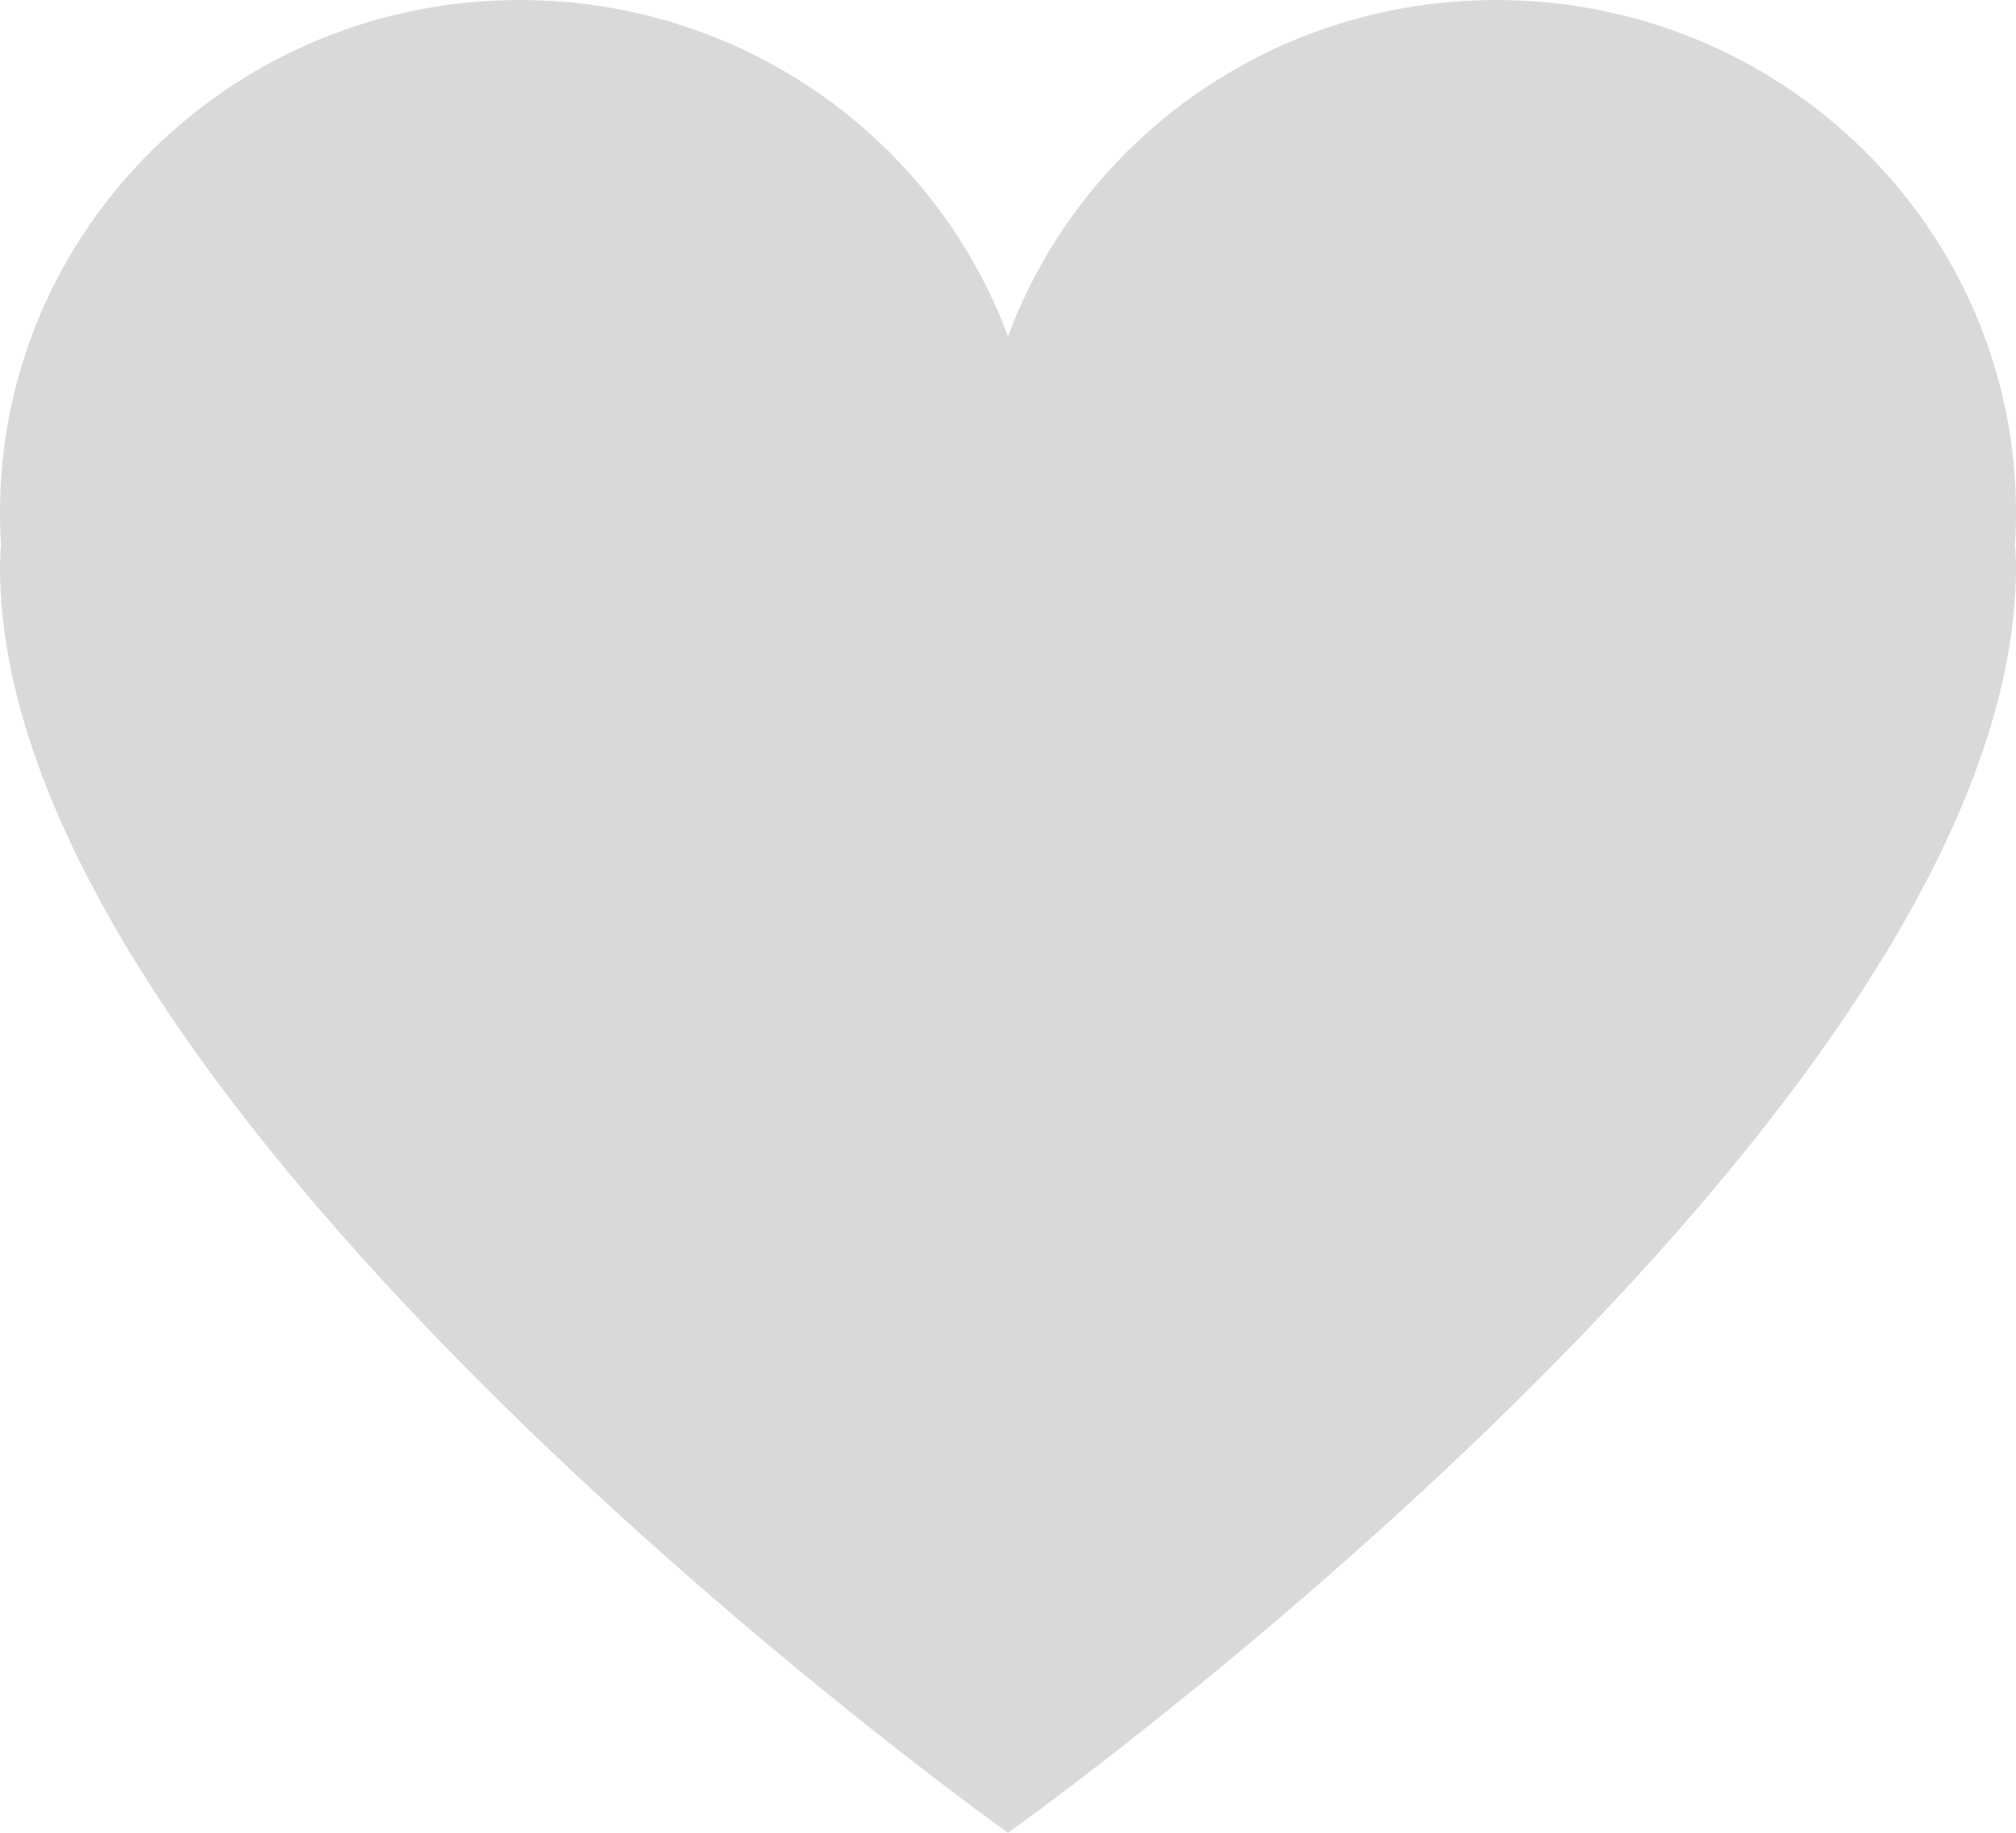
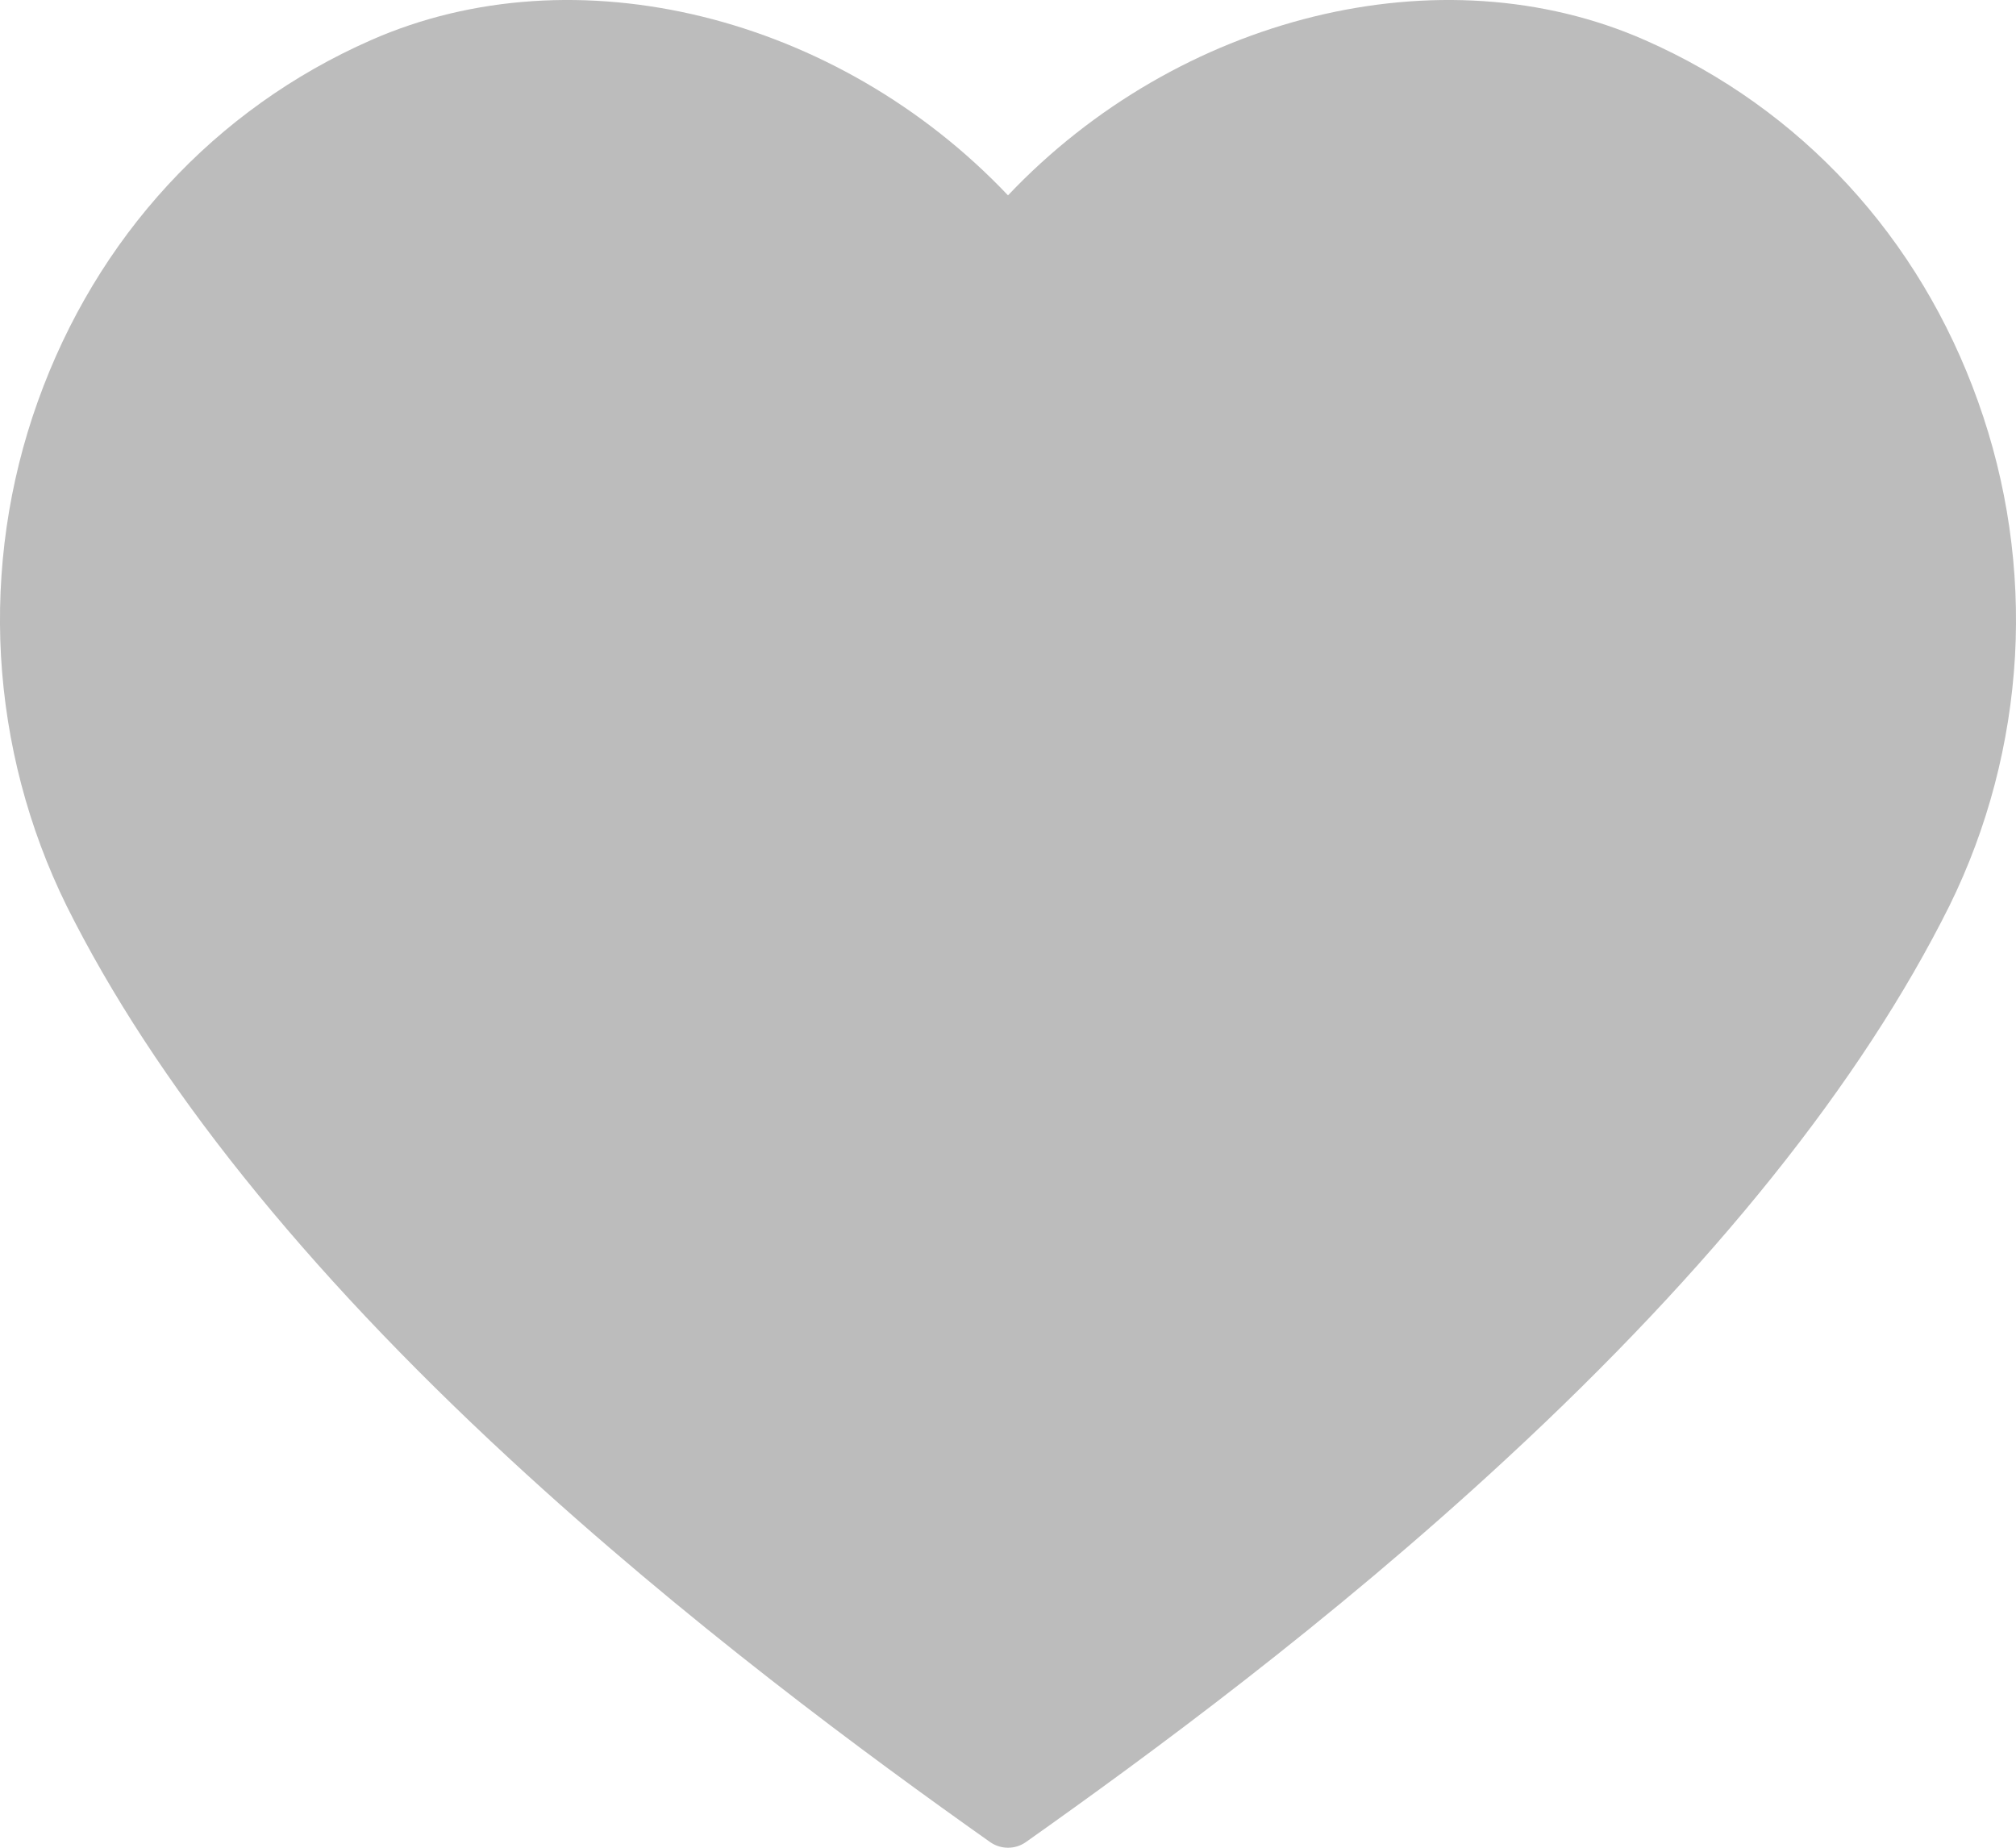
- <svg xmlns="http://www.w3.org/2000/svg" width="11" height="10" viewBox="0 0 11 10" fill="none">
-   <path fill-rule="evenodd" clip-rule="evenodd" d="M10.994 2.978C10.998 3.015 11 3.053 11 3.093C11 6.089 5.5 10 5.5 10C5.5 10 0 6.089 0 3.093C0 3.053 0.002 3.015 0.006 2.977C0.002 2.918 0 2.857 0 2.797C0 1.252 1.27 0 2.836 0C4.06 0 5.103 0.764 5.5 1.836C5.897 0.764 6.94 0 8.164 0C9.73 0 11 1.252 11 2.797C11 2.857 10.998 2.918 10.994 2.978Z" fill="#D9D9D9" />
+ <svg xmlns="http://www.w3.org/2000/svg" width="12" height="11" viewBox="0 0 12 11" fill="none">
+   <path fill-rule="evenodd" clip-rule="evenodd" d="M9.792 0.239C8.576 -0.297 7.014 0.093 6 1.163C4.986 0.093 3.424 -0.297 2.208 0.239C1.279 0.648 0.575 1.412 0.225 2.39C0.051 2.876 -0.023 3.392 0.006 3.908C0.036 4.424 0.168 4.929 0.396 5.392C0.919 6.442 1.806 7.55 3.034 8.685C4.085 9.657 5.168 10.453 5.893 10.966C5.924 10.988 5.962 11 6 11C6.039 11 6.076 10.988 6.107 10.966C6.832 10.453 7.916 9.658 8.966 8.685C10.194 7.55 11.081 6.442 11.604 5.392C11.832 4.929 11.964 4.424 11.994 3.908C12.023 3.392 11.948 2.876 11.774 2.39C11.425 1.412 10.721 0.648 9.792 0.239Z" fill="#BCBCBC" />
</svg>
